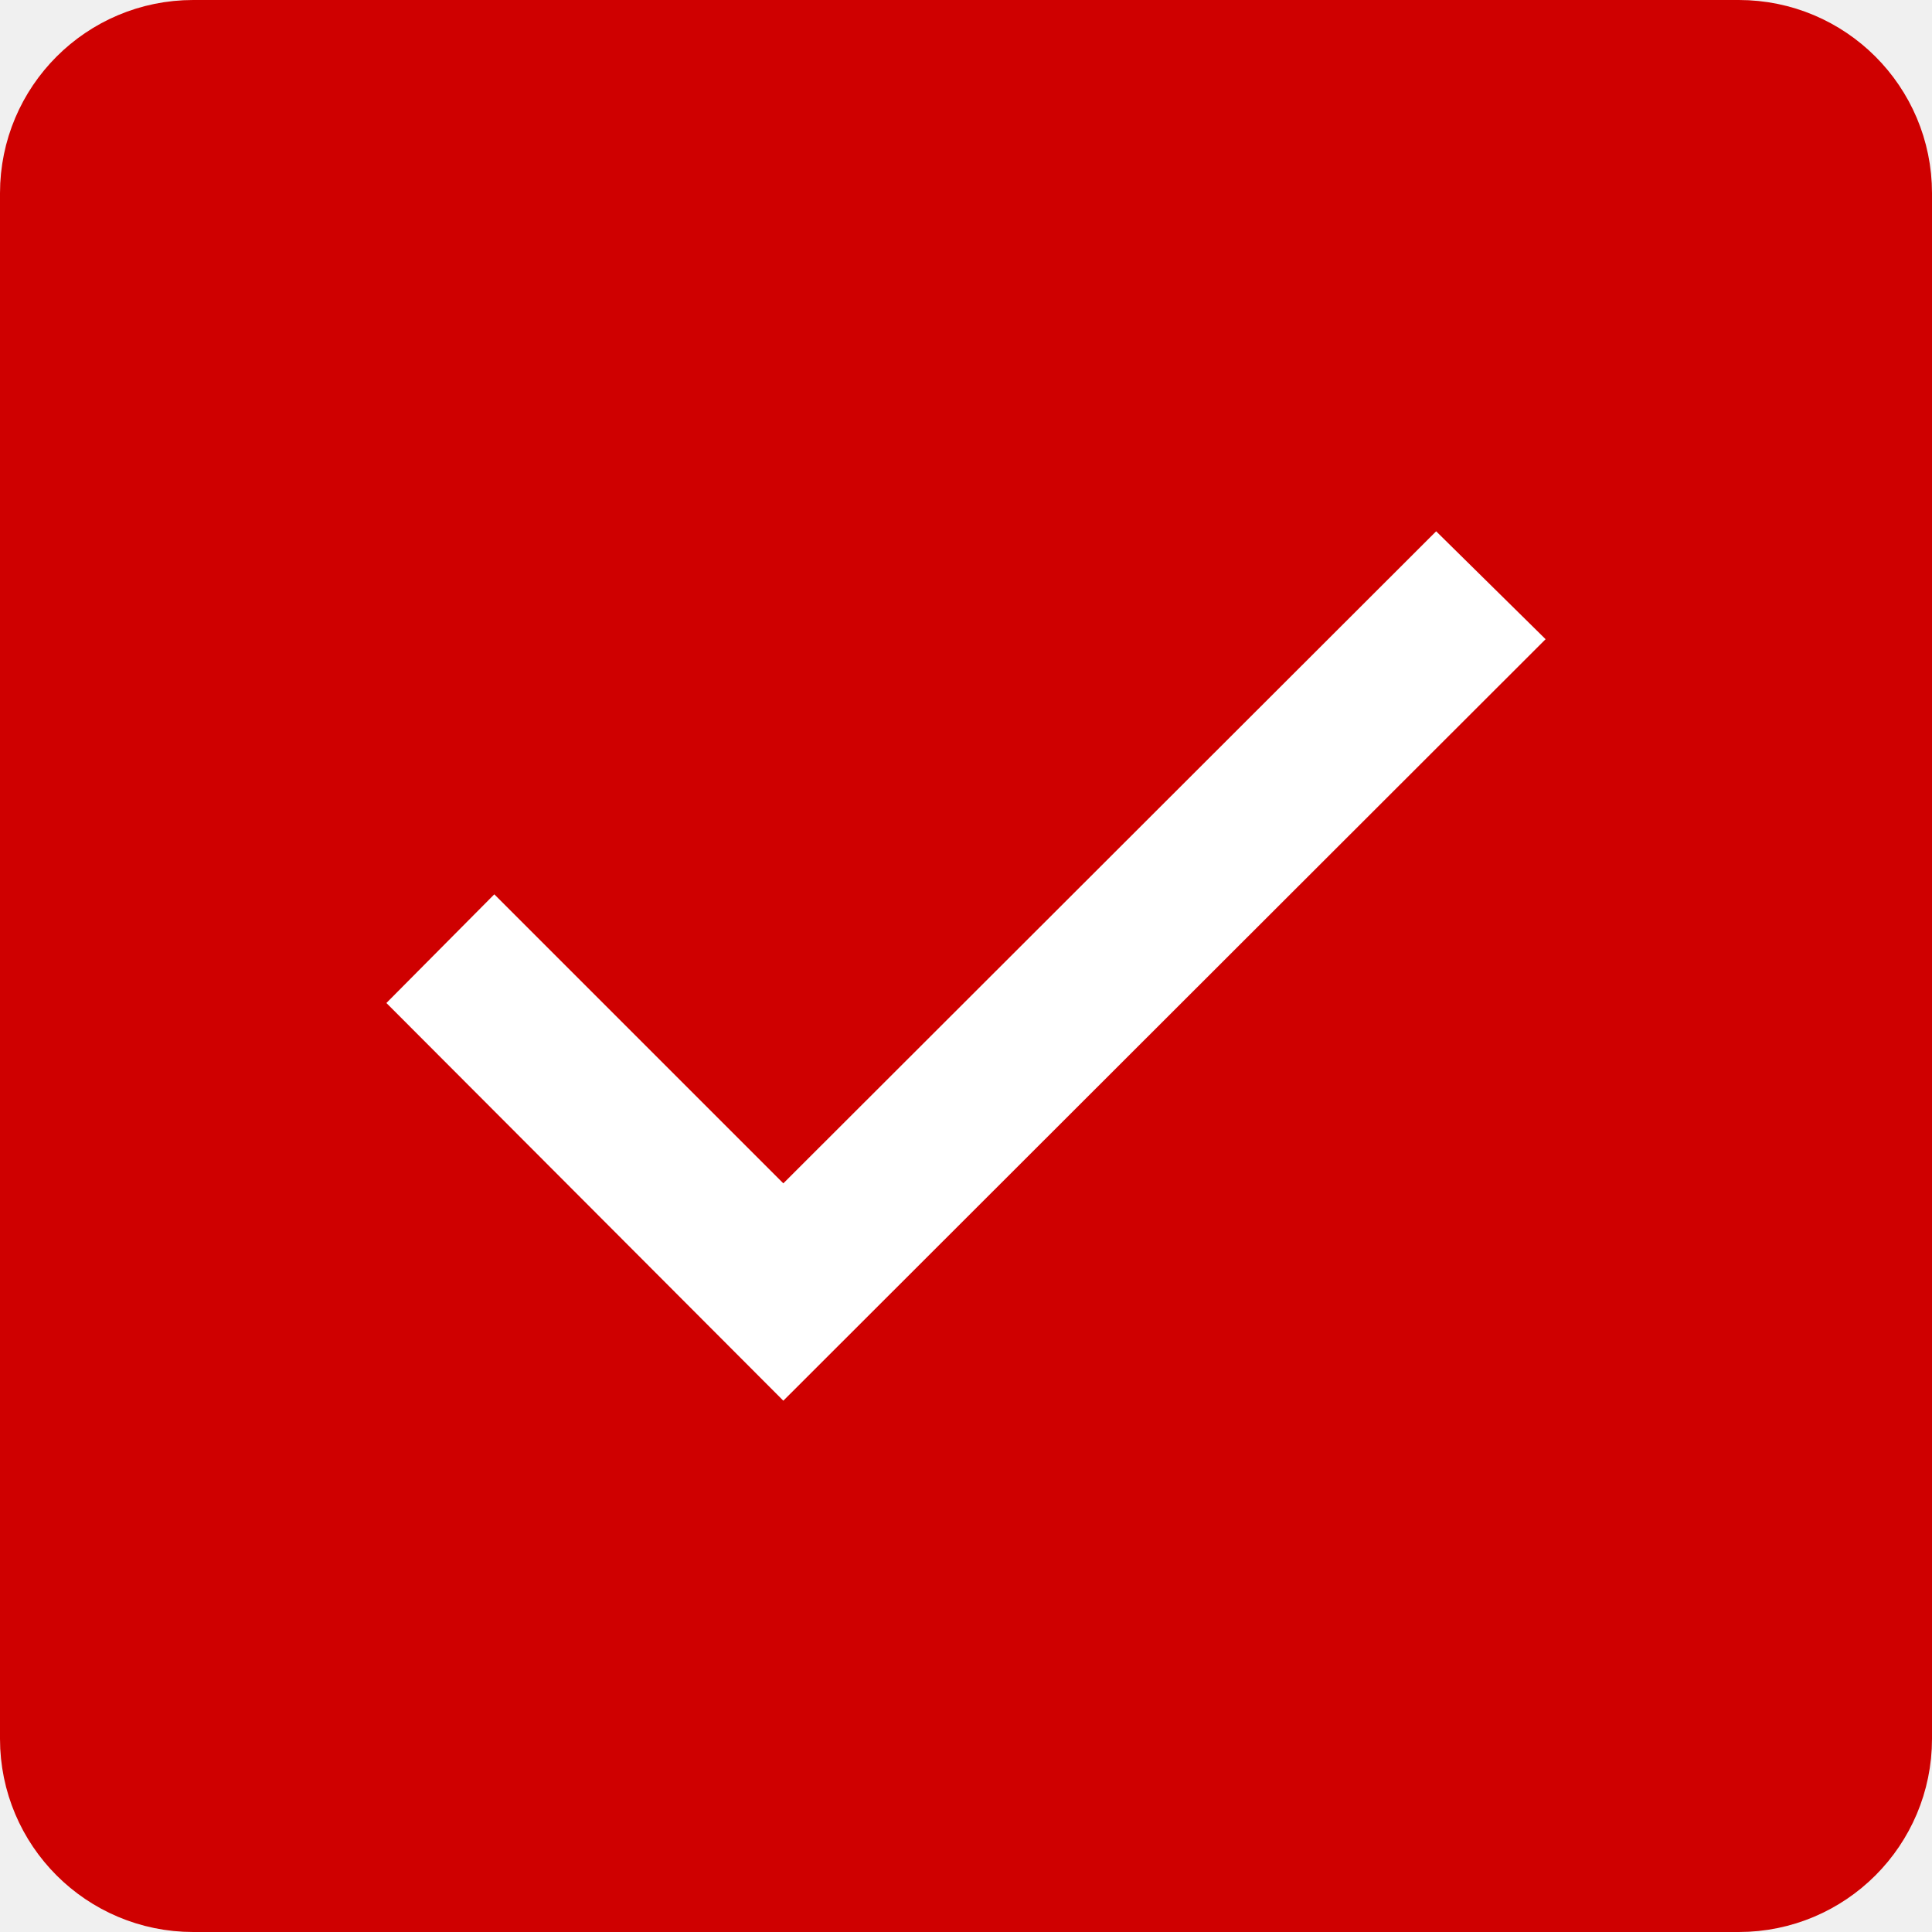
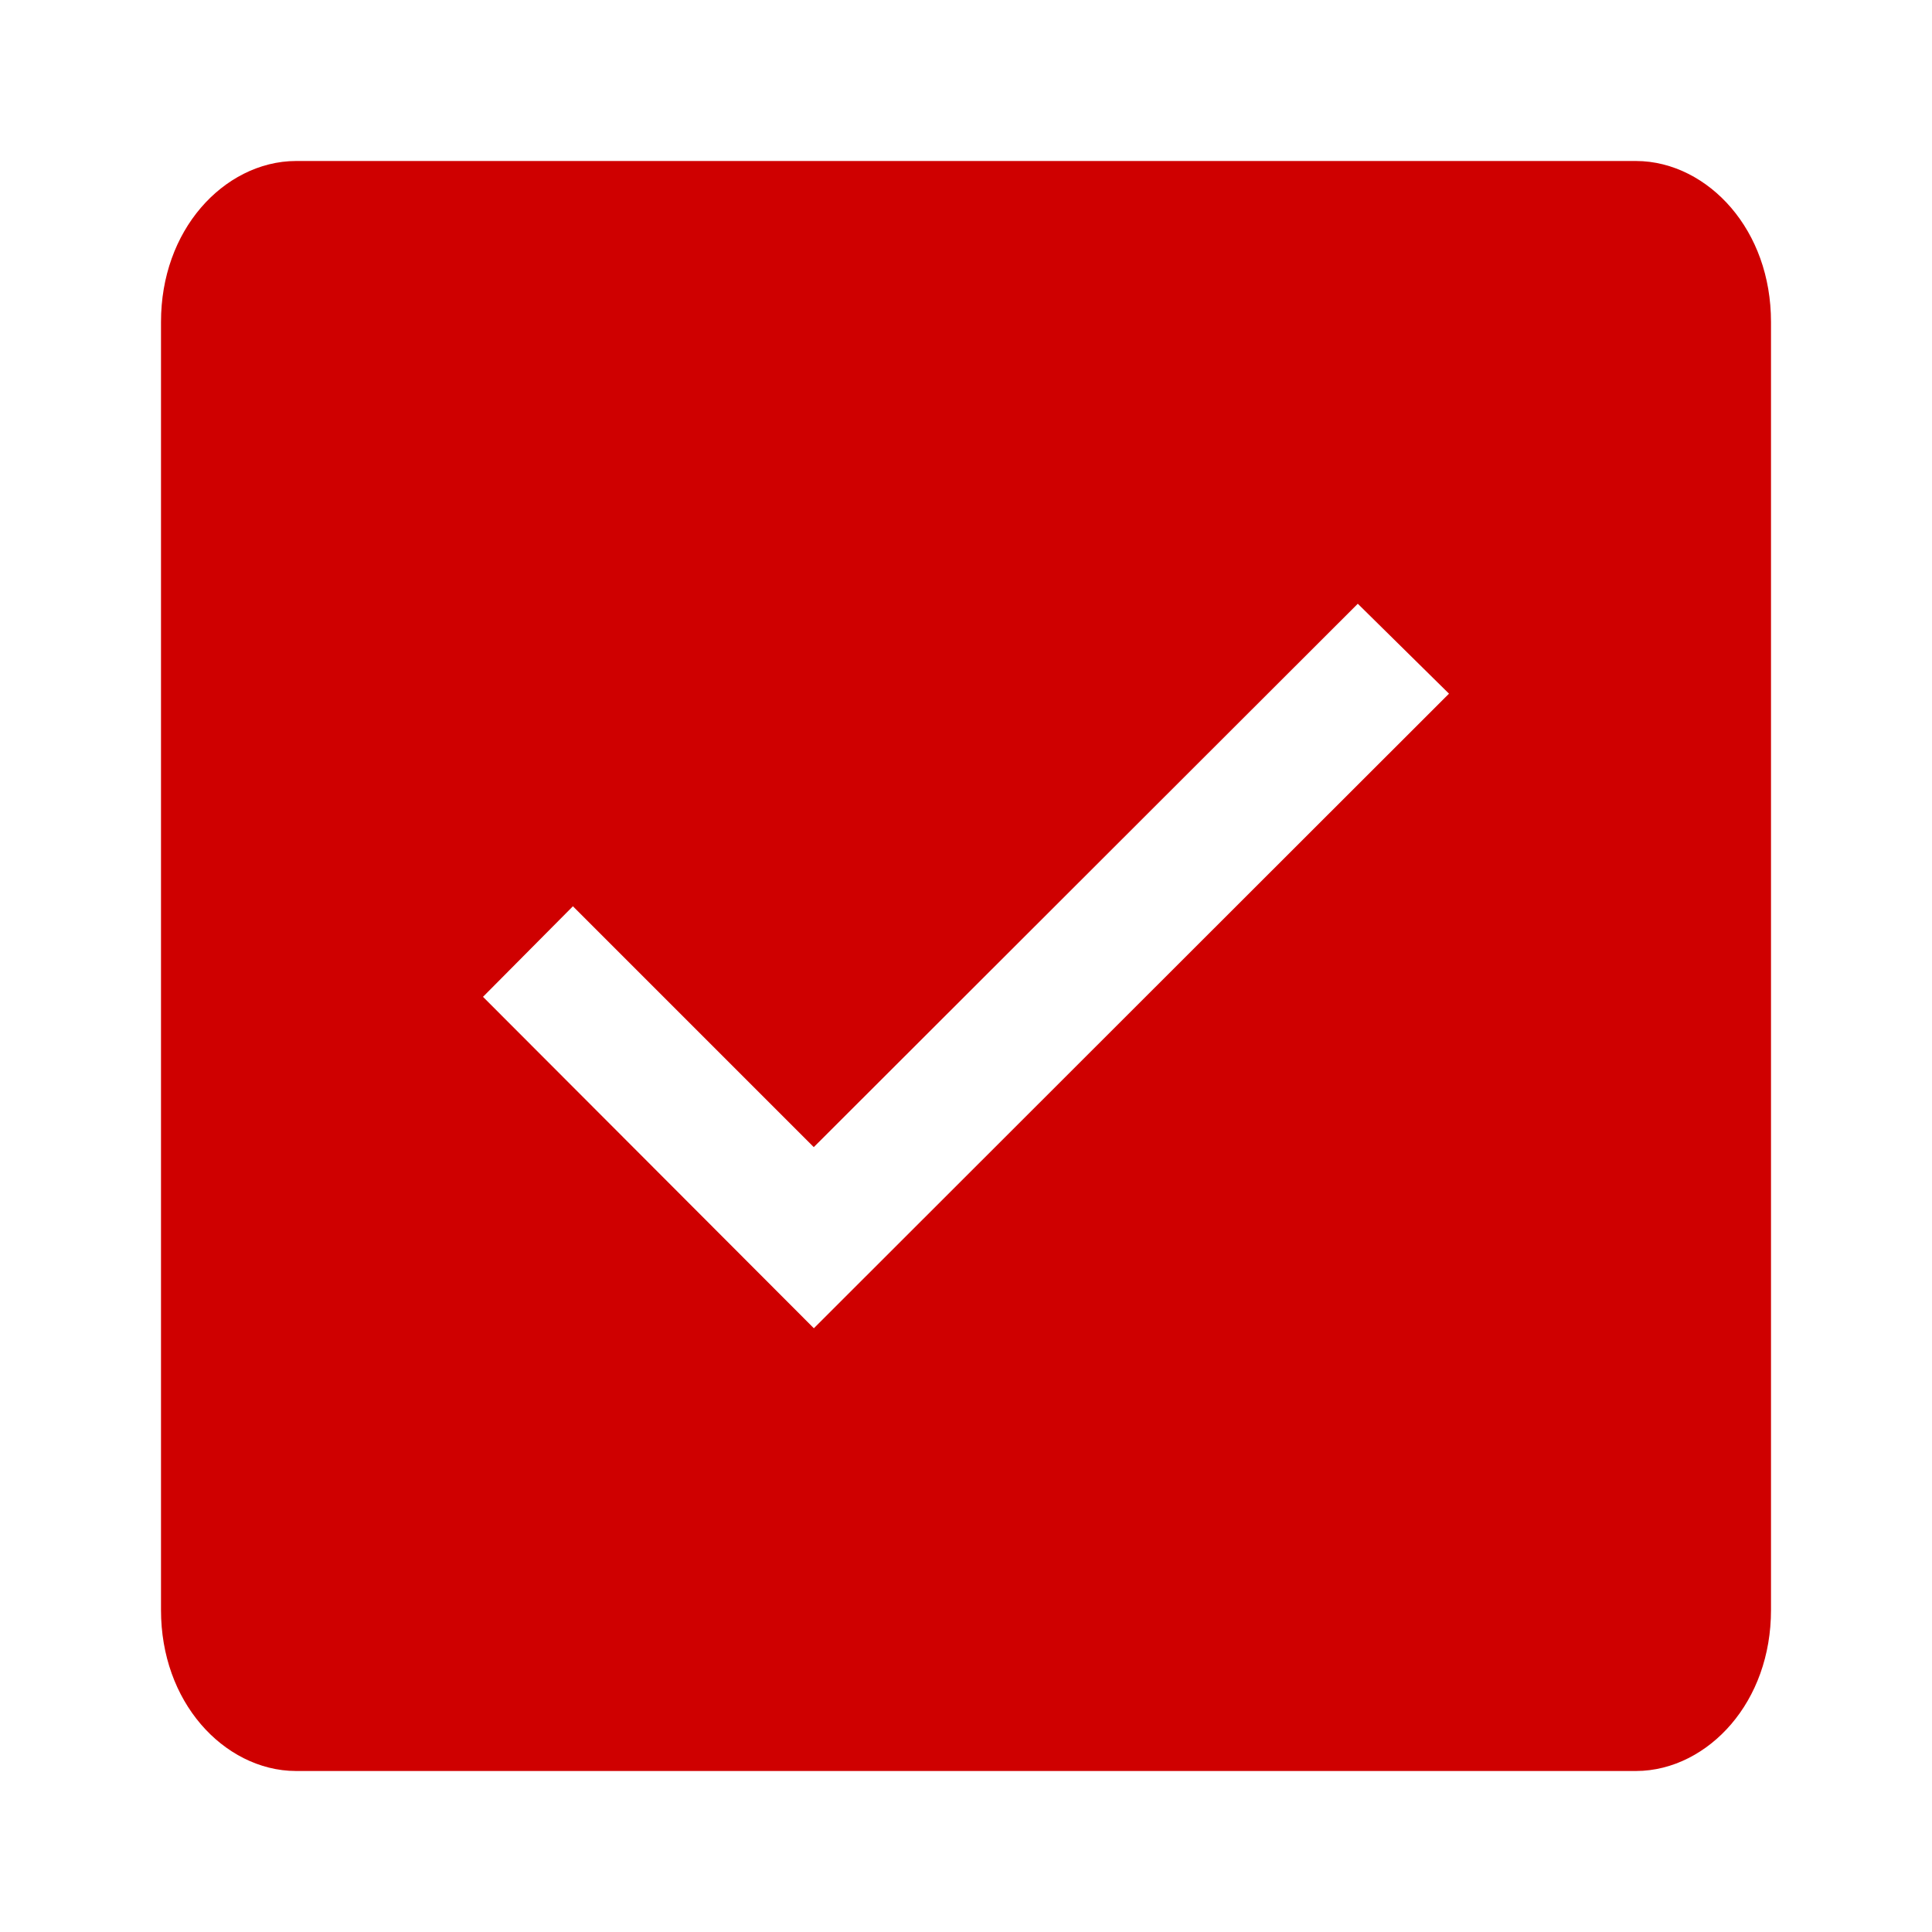
- <svg xmlns="http://www.w3.org/2000/svg" width="20" height="20" viewBox="0 0 20 20" fill="none">
-   <rect x="0.5" y="0.5" width="19" height="19" rx="1.5" fill="#CF0000" stroke="#CF0000" />
-   <g clip-path="url(#clip0)">
-     <path d="M4 10.383L8.109 14.5L16 6.617L14.867 5.5L8.109 12.25L5.117 9.258L4 10.383Z" fill="white" />
-   </g>
-   <defs>
-     <clipPath id="clip0">
-       <rect x="4" y="4" width="12" height="12" fill="white" />
-     </clipPath>
-   </defs>
+ <svg xmlns="http://www.w3.org/2000/svg" width="24" height="24" viewBox="0 0 24 24" fill="none">
+   <path fill="#fff" d="M0 0h24v24H0z" />
+   <path d="M3.677 2.5h16.646c.571 0 1.177.585 1.177 1.5v16c0 .915-.606 1.5-1.177 1.5H3.677c-.571 0-1.177-.585-1.177-1.5V4c0-.915.606-1.5 1.177-1.5z" fill="#CF0000" stroke="#CF0000" />
+   <path d="M6 12.383l4.11 4.117L18 8.617 16.867 7.5l-6.758 6.75-2.992-2.992L6 12.383z" fill="#fff" />
</svg>
